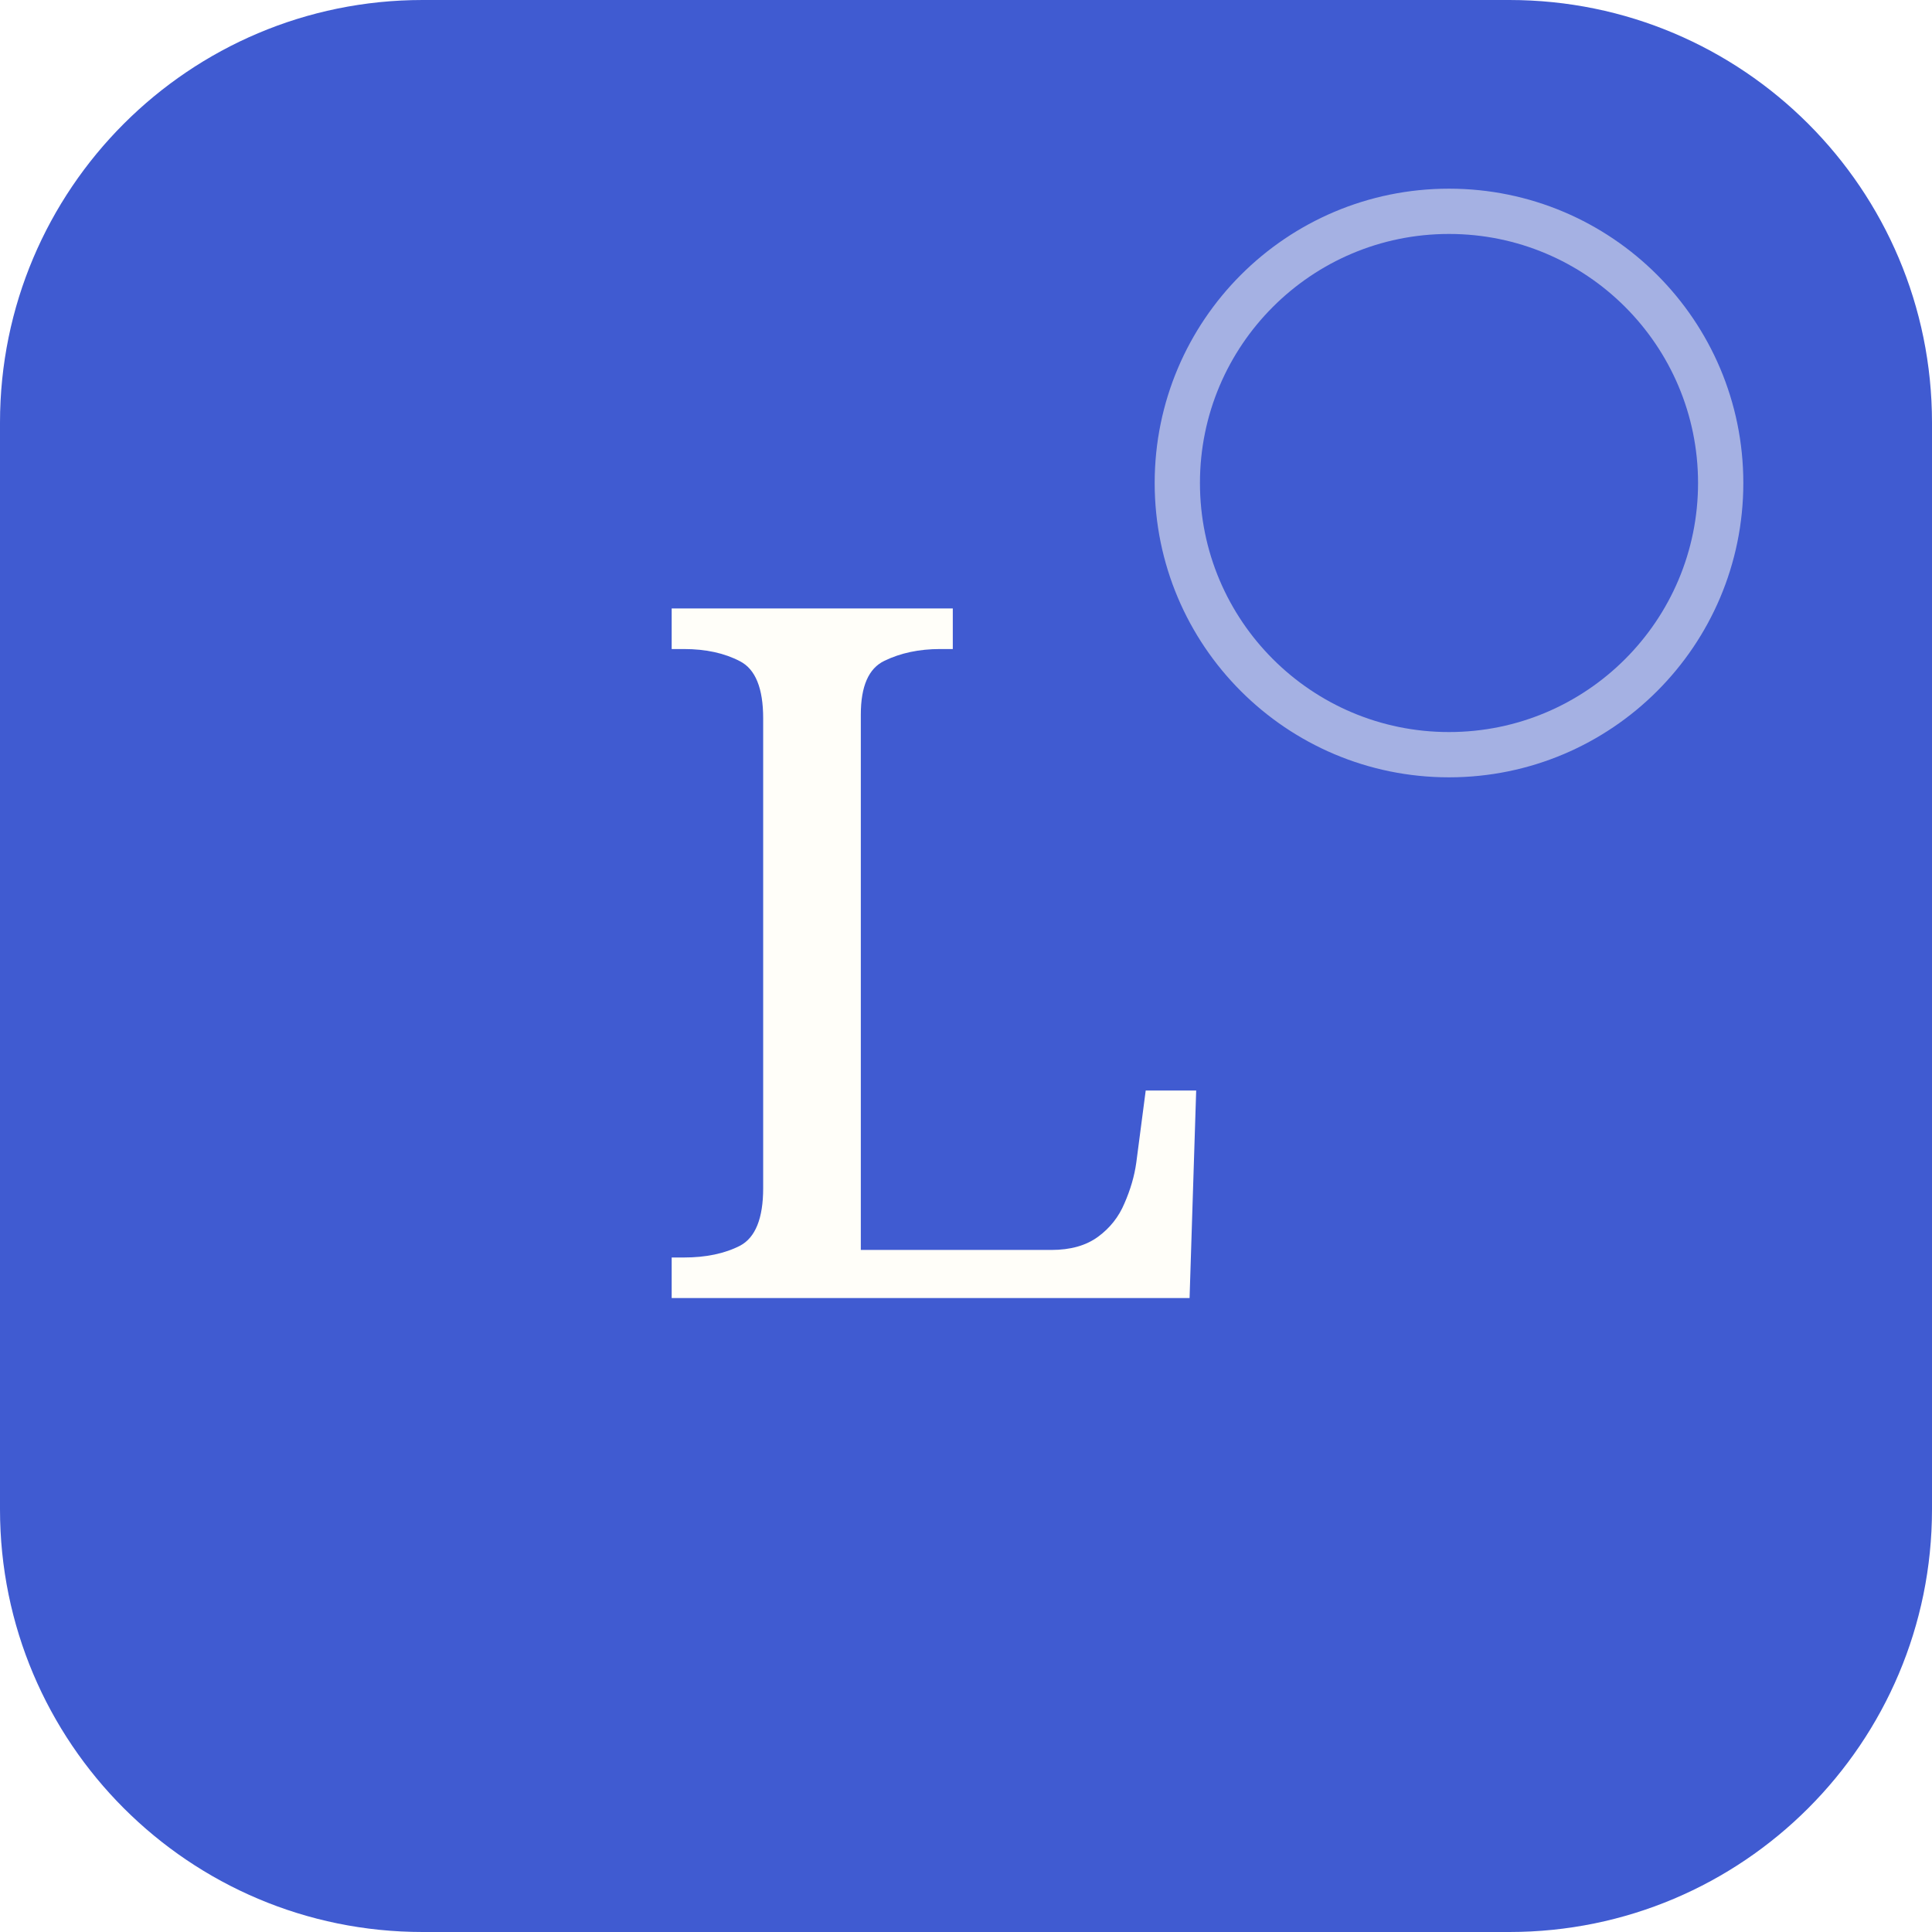
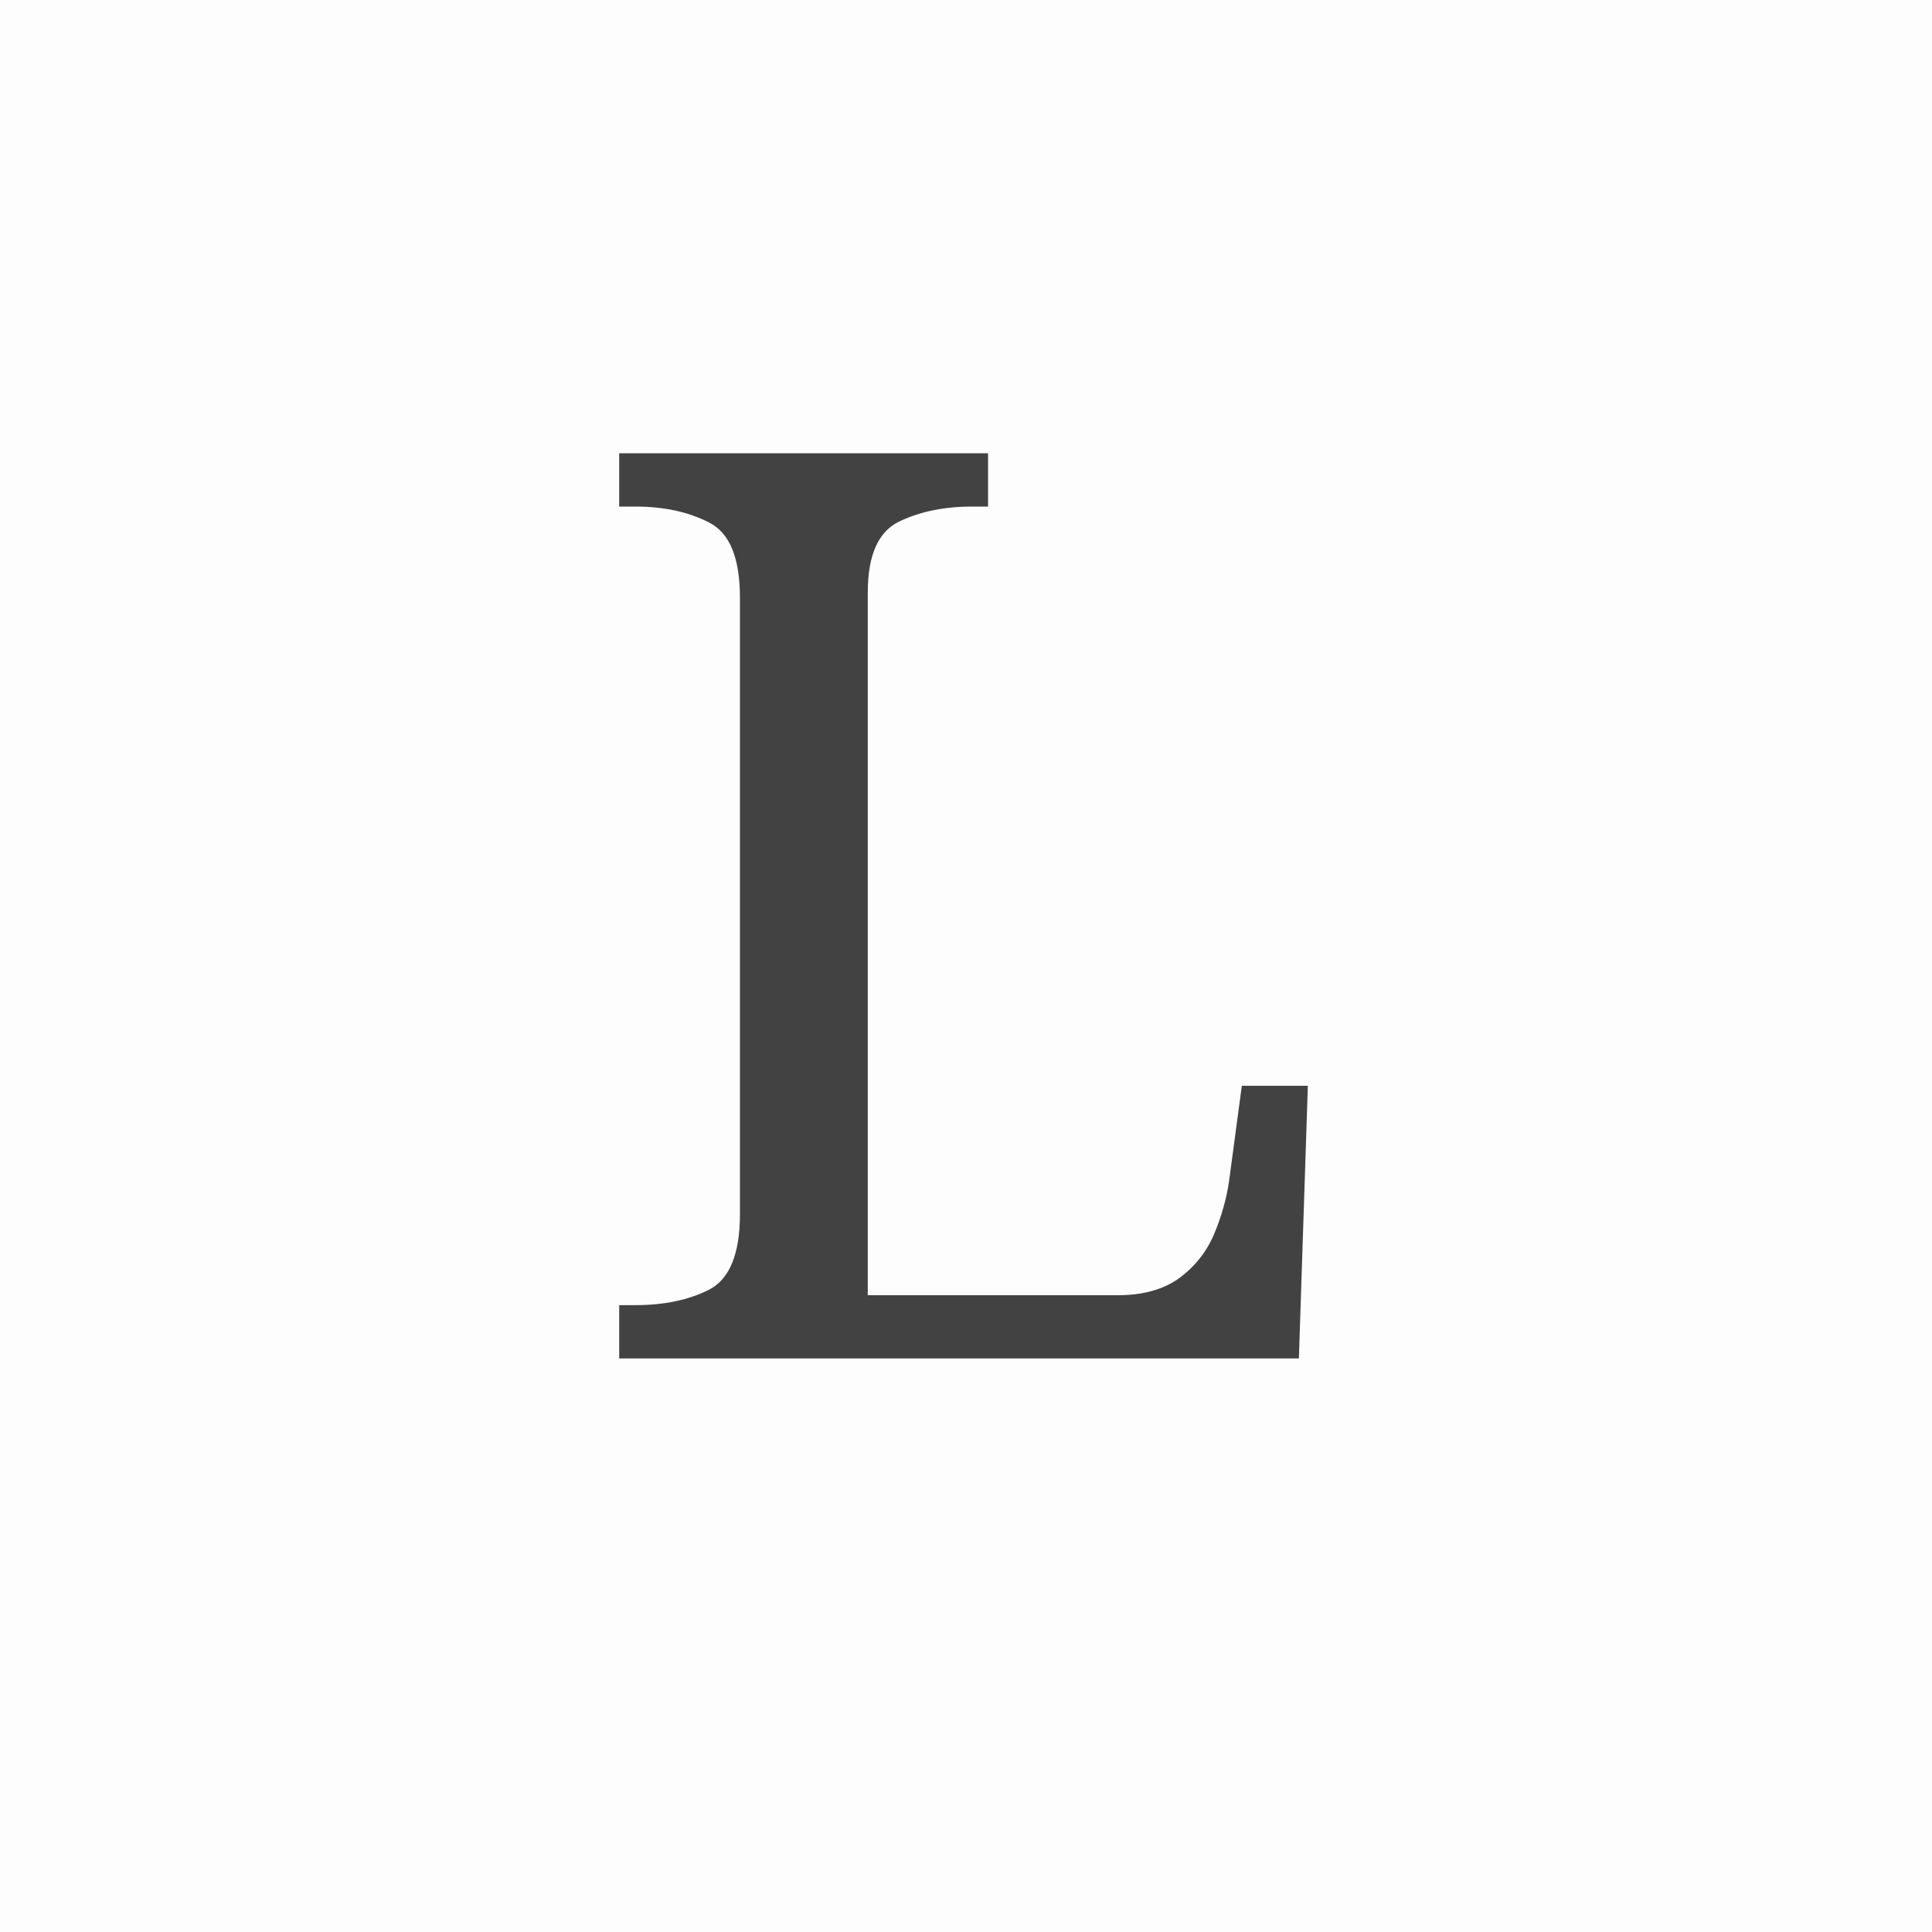
<svg xmlns="http://www.w3.org/2000/svg" viewBox="0 0 64 64">
-   <rect width="64" height="64" rx="14" fill="#405bd1" />
-   <circle cx="48" cy="16" r="9" fill="none" stroke="#f8f7f2" stroke-width="1.5" opacity=".55" />
-   <text x="31" y="43" fill="#fffef9" font-family="Georgia, serif" font-size="32" text-anchor="middle">L</text>
+   <rect width="64" height="64" fill="#fdfdfd" />
+   <text x="32" y="45" fill="#424242" font-family="Georgia, serif" font-size="42" text-anchor="middle">L</text>
</svg>
